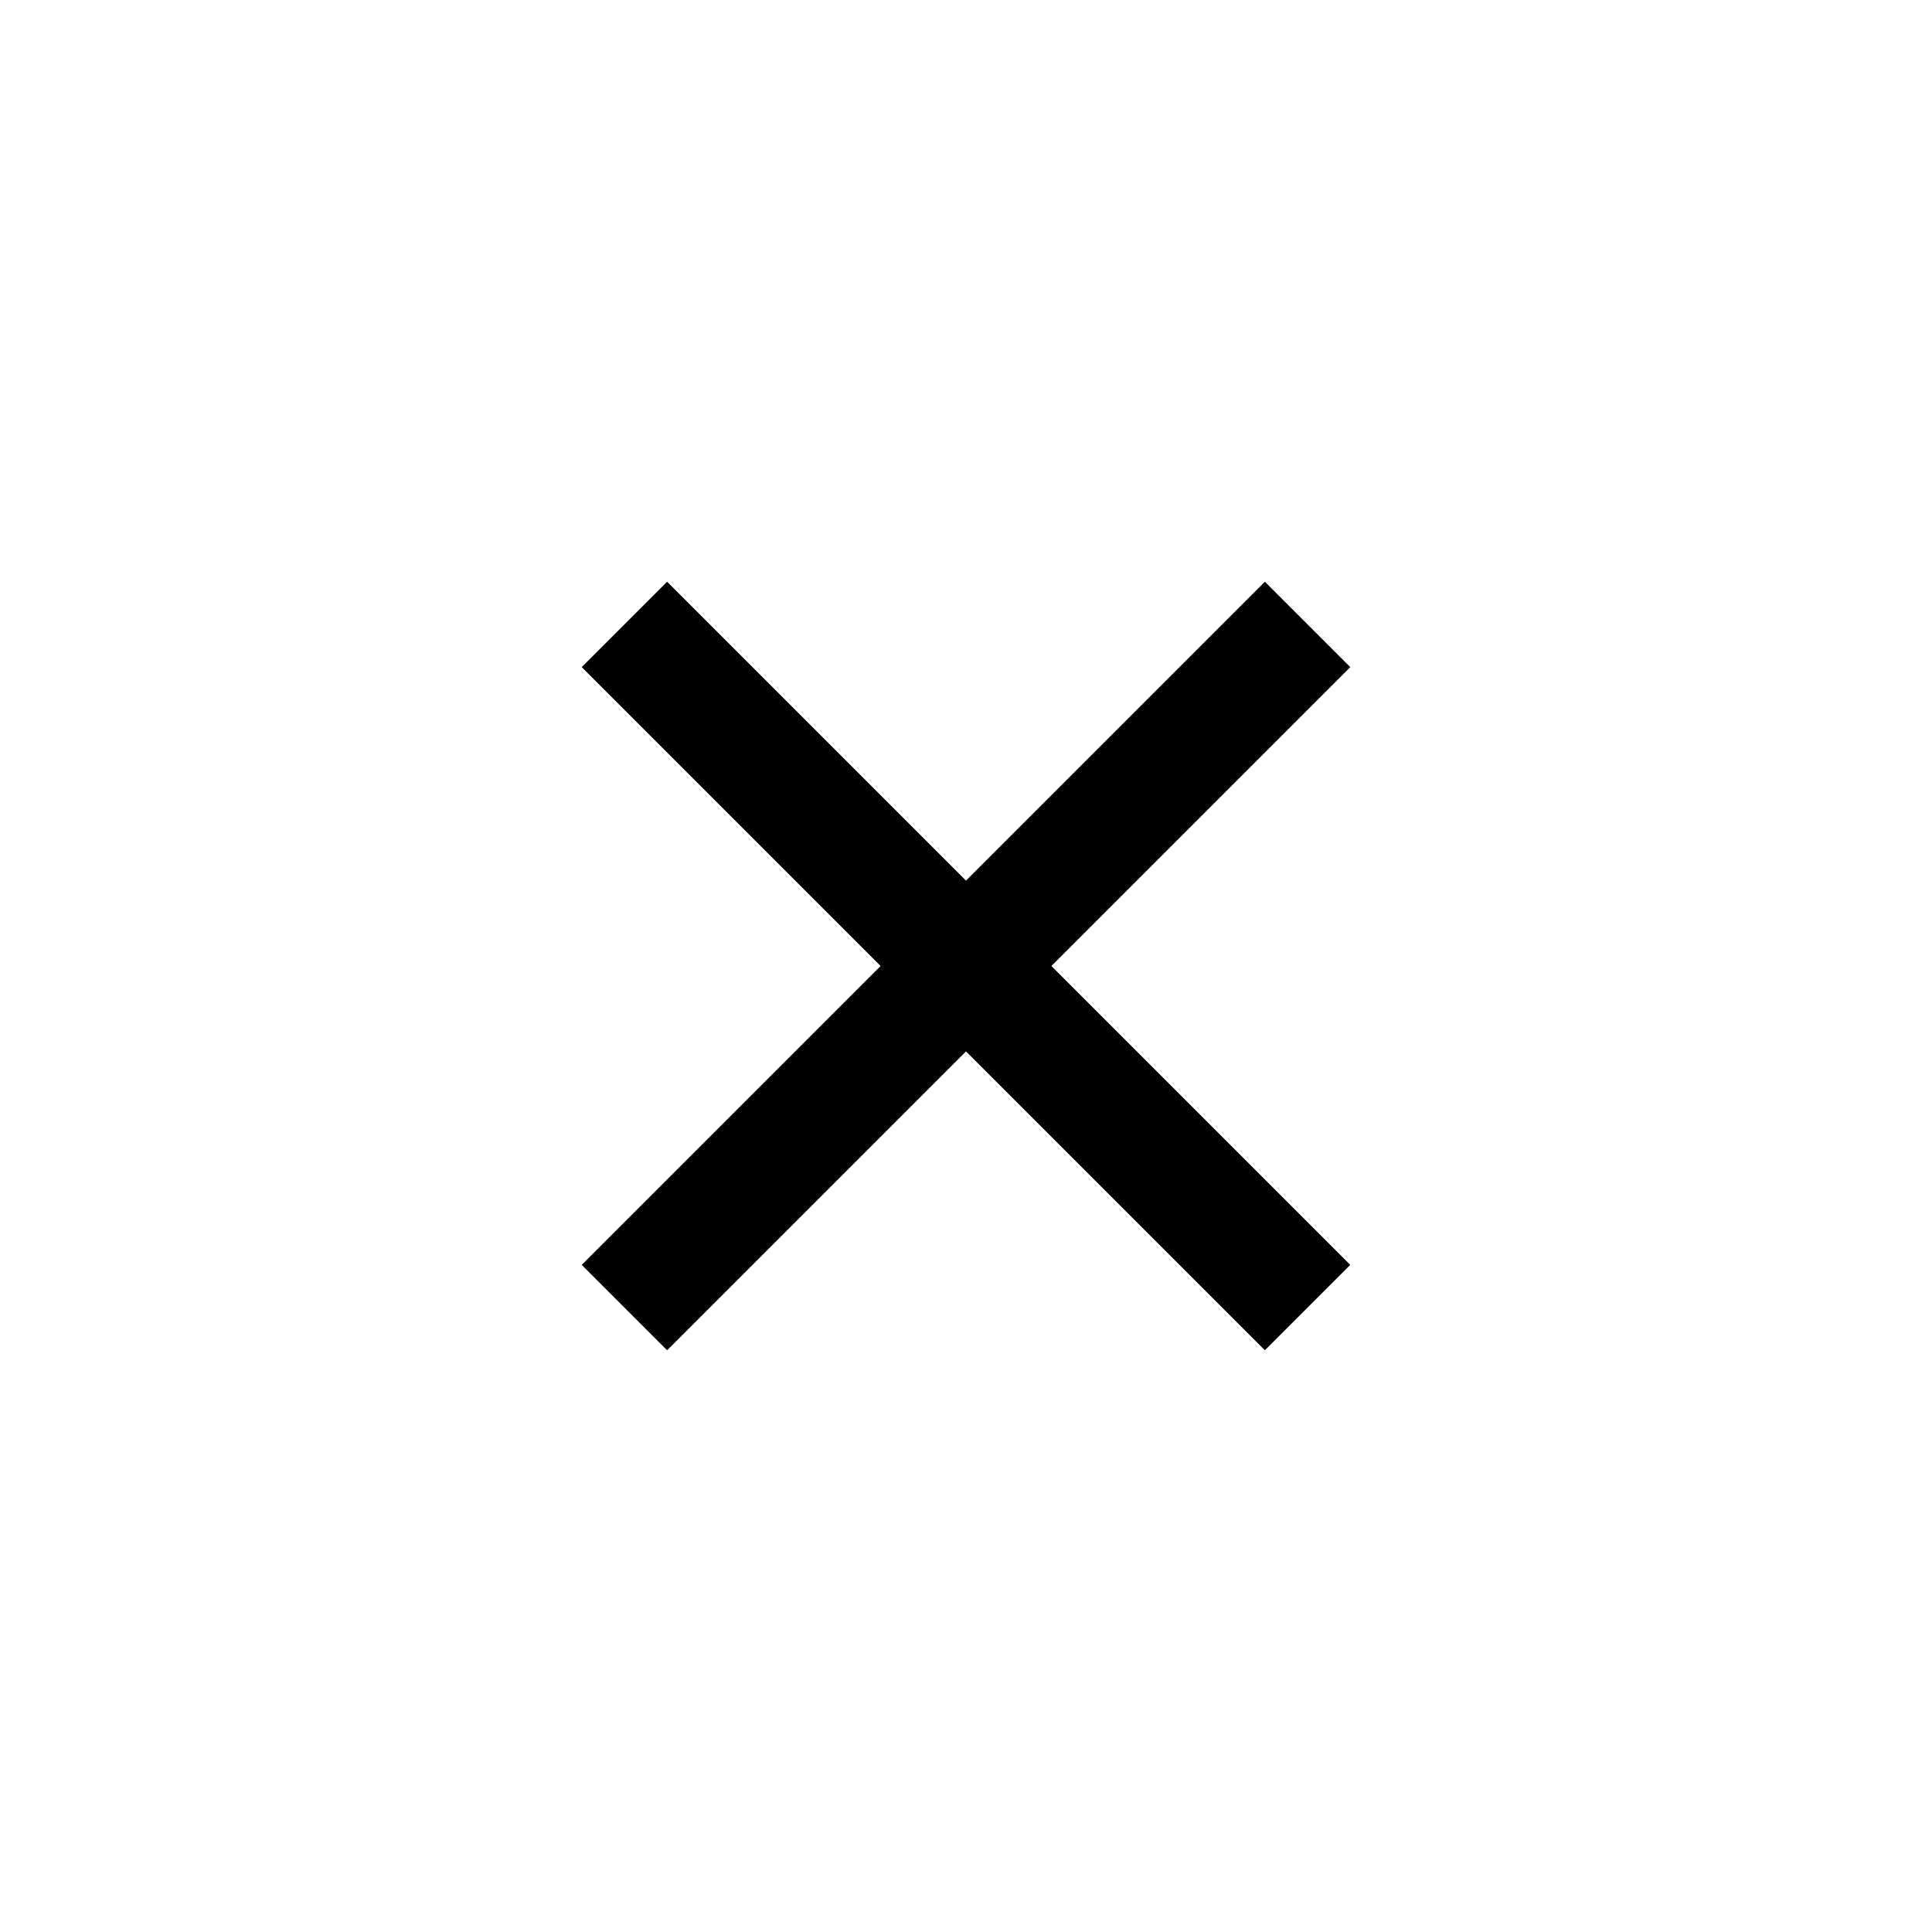
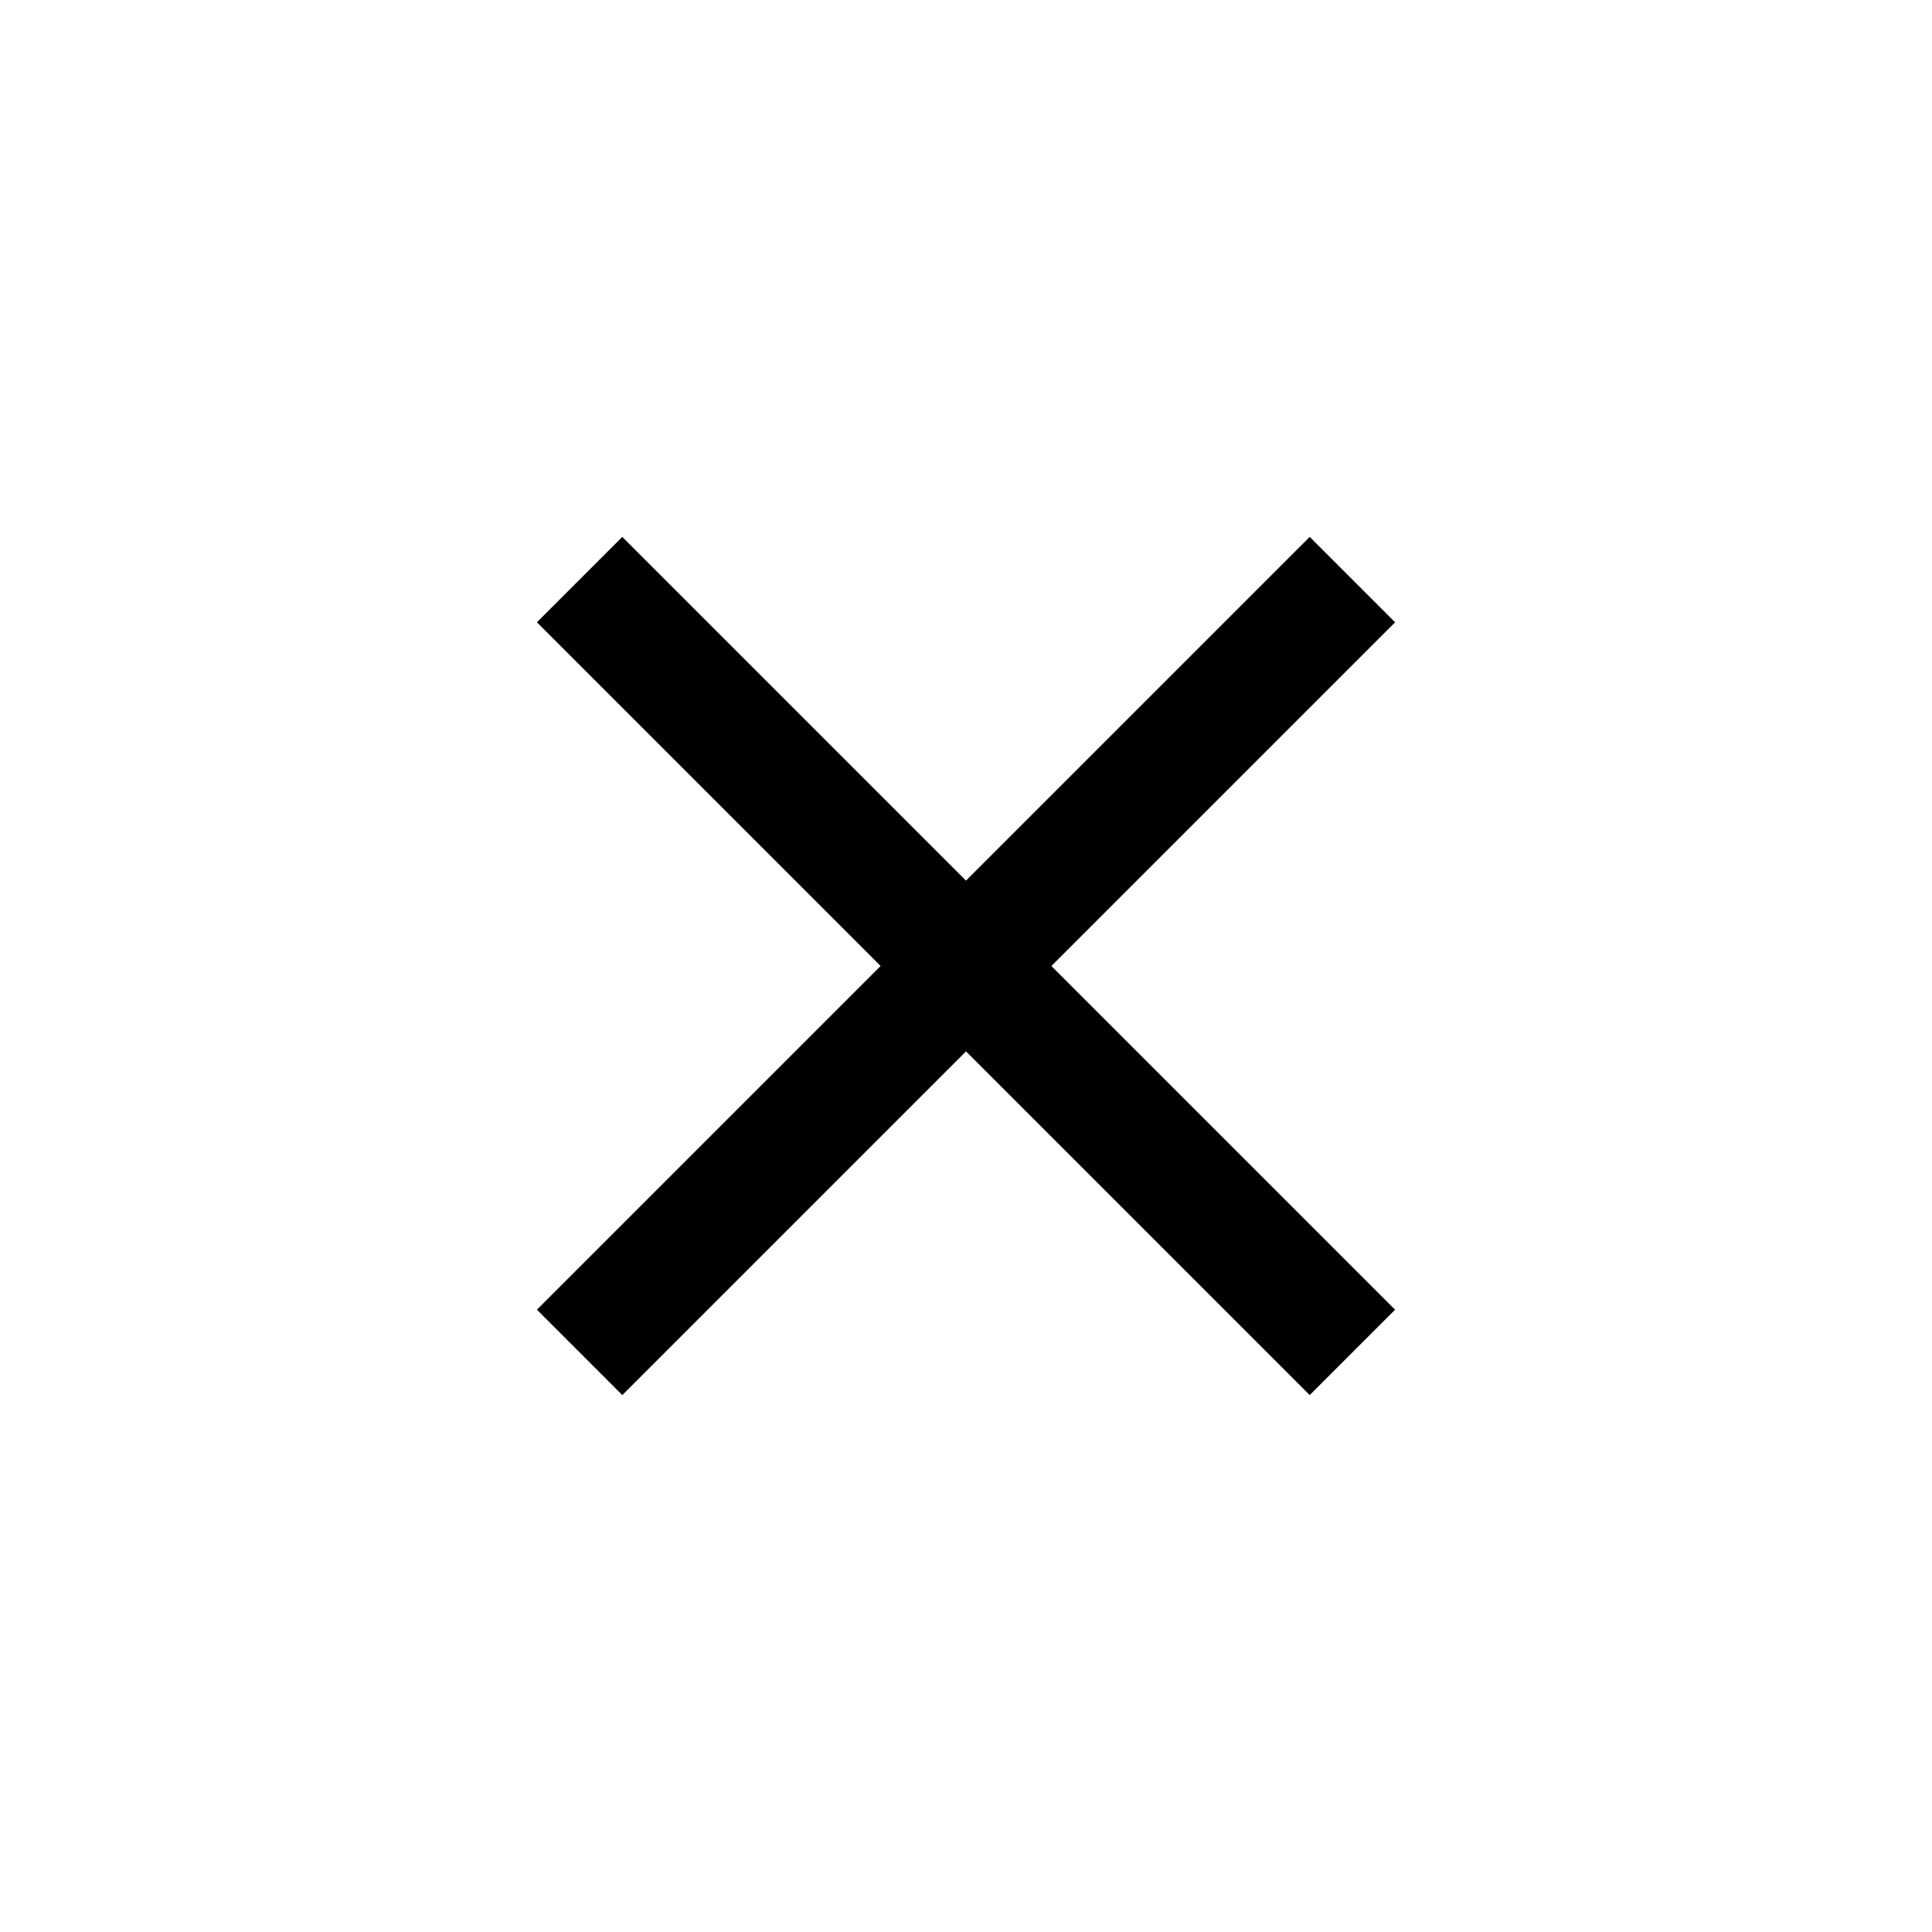
<svg xmlns="http://www.w3.org/2000/svg" class="svg-icon svg-xpm x" viewBox="0 0 20 20">
-   <g fill="none" stroke-width="1.25" stroke="#000" />
-   <g fill="none" stroke-width="1.25" stroke="#000">
-     <line x1="6.464" x2="13.536" y1="6.464" y2="13.536" />
-     <line x1="13.536" x2="6.464" y1="6.464" y2="13.536" />
+   <g stroke-width="1.25" fill="none" stroke="#000">
+     <line x1="6" x2="14" y1="6" y2="14" />
+     <line x1="14" x2="6" y1="6" y2="14" />
  </g>
</svg>
